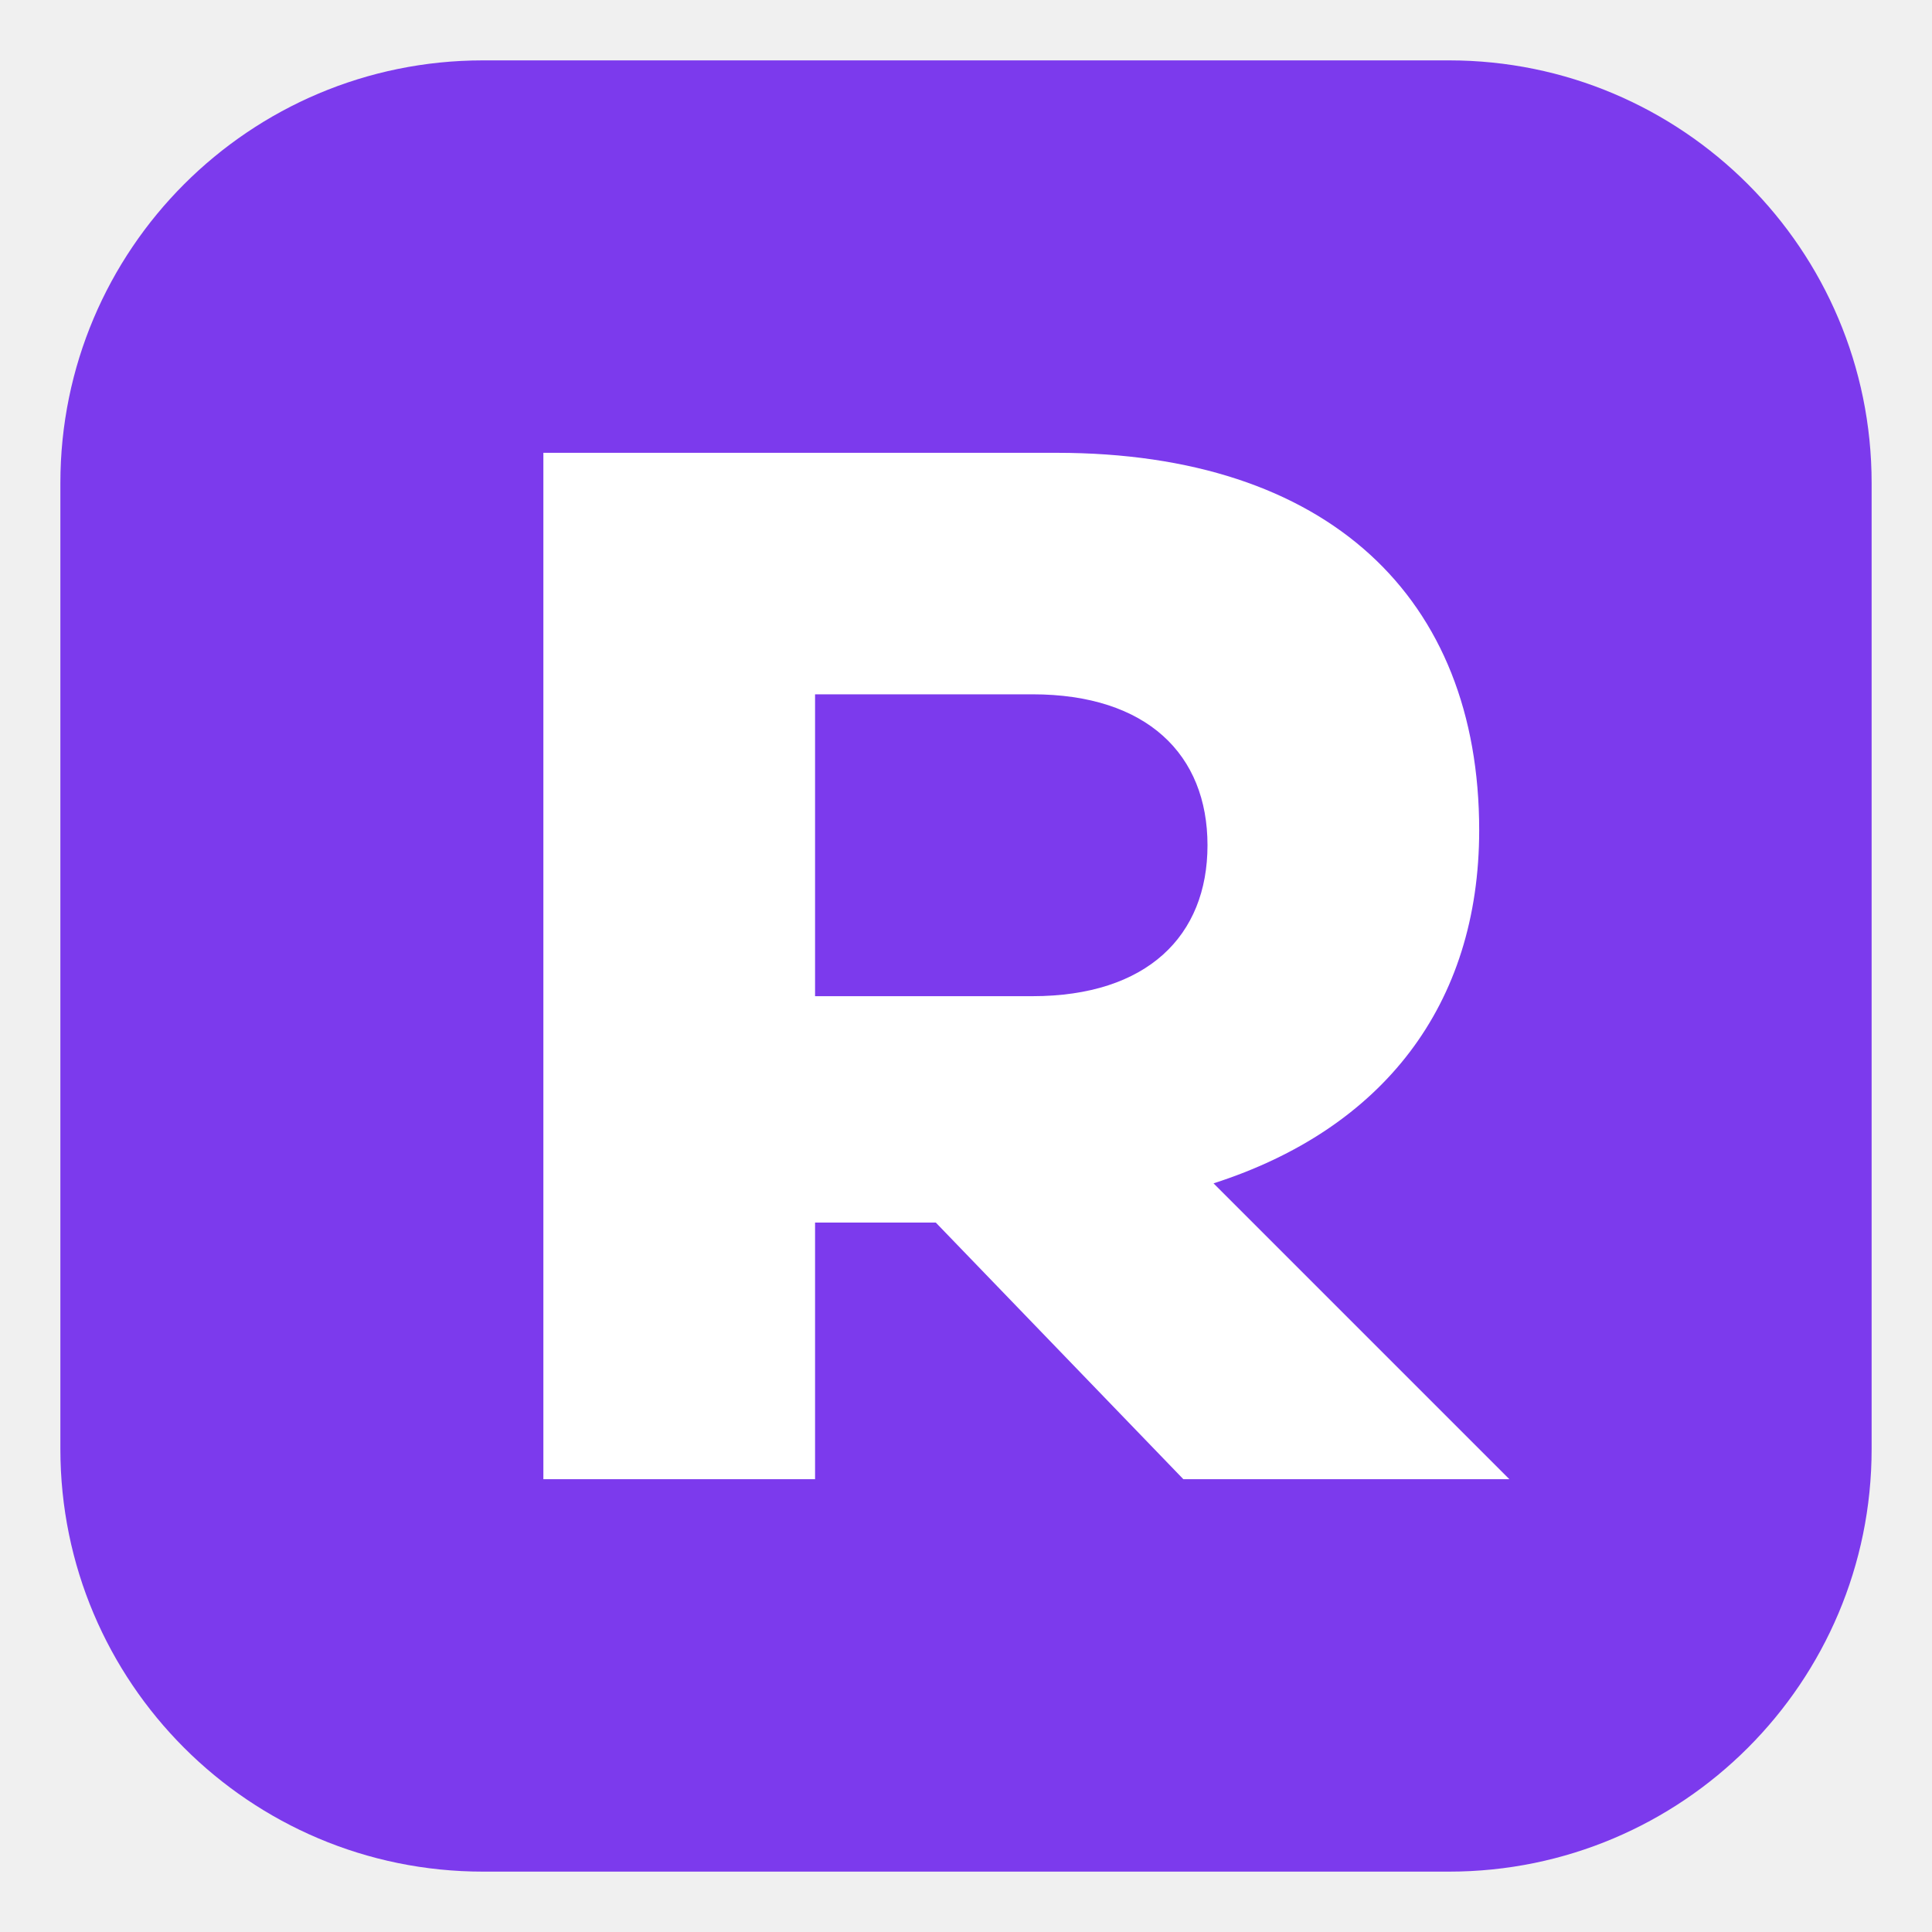
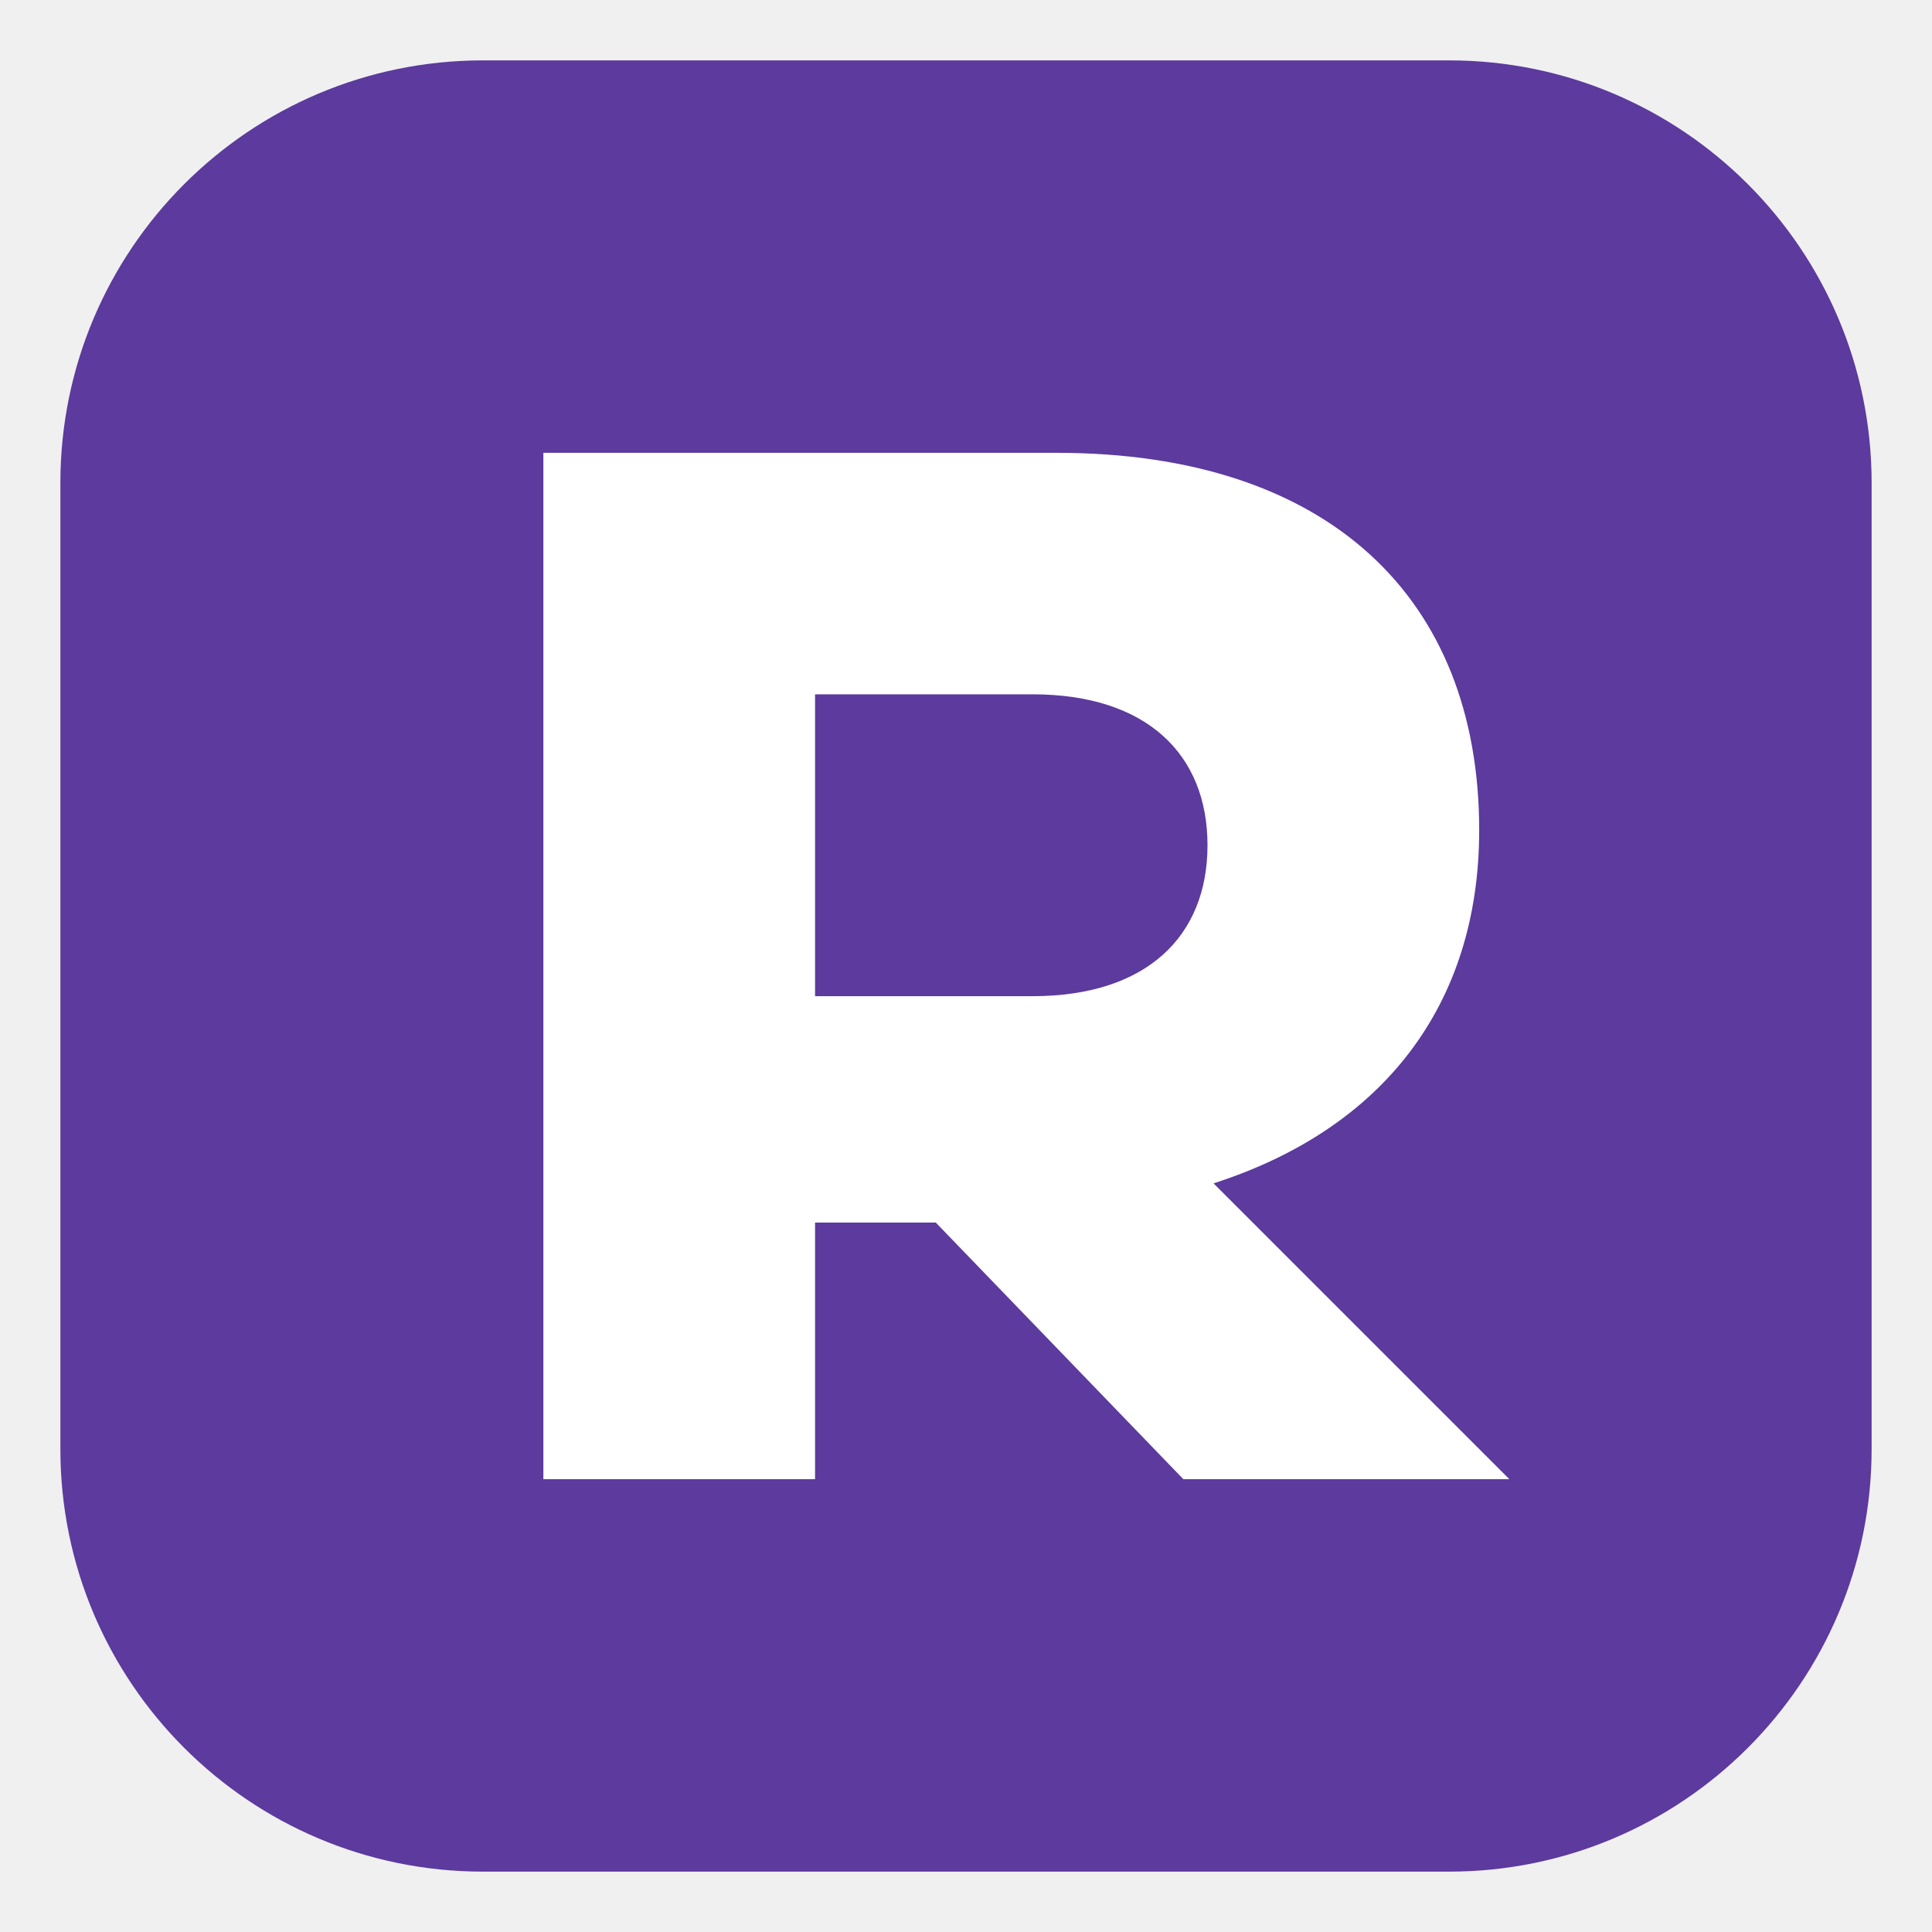
<svg xmlns="http://www.w3.org/2000/svg" viewBox="0 0 64 64">
-   <rect x="2" y="2" width="60" height="60" rx="14" fill="#7C3AED" />
+   <rect x="2" y="2" width="60" height="60" rx="14" fill="#5C3A9E" />
  <path fill="#FFFFFF" fill-rule="evenodd" d="M18 15h17c9 0 14 4.8 14 12.5 0 5.8-3.2 9.9-8.8 11.7L50 49H39.2L31 40.5h-4V49h-9V15Zm9 8v10h7.2c3.8 0 5.8-2 5.8-5s-2-5-5.8-5H27Z" />
</svg>
